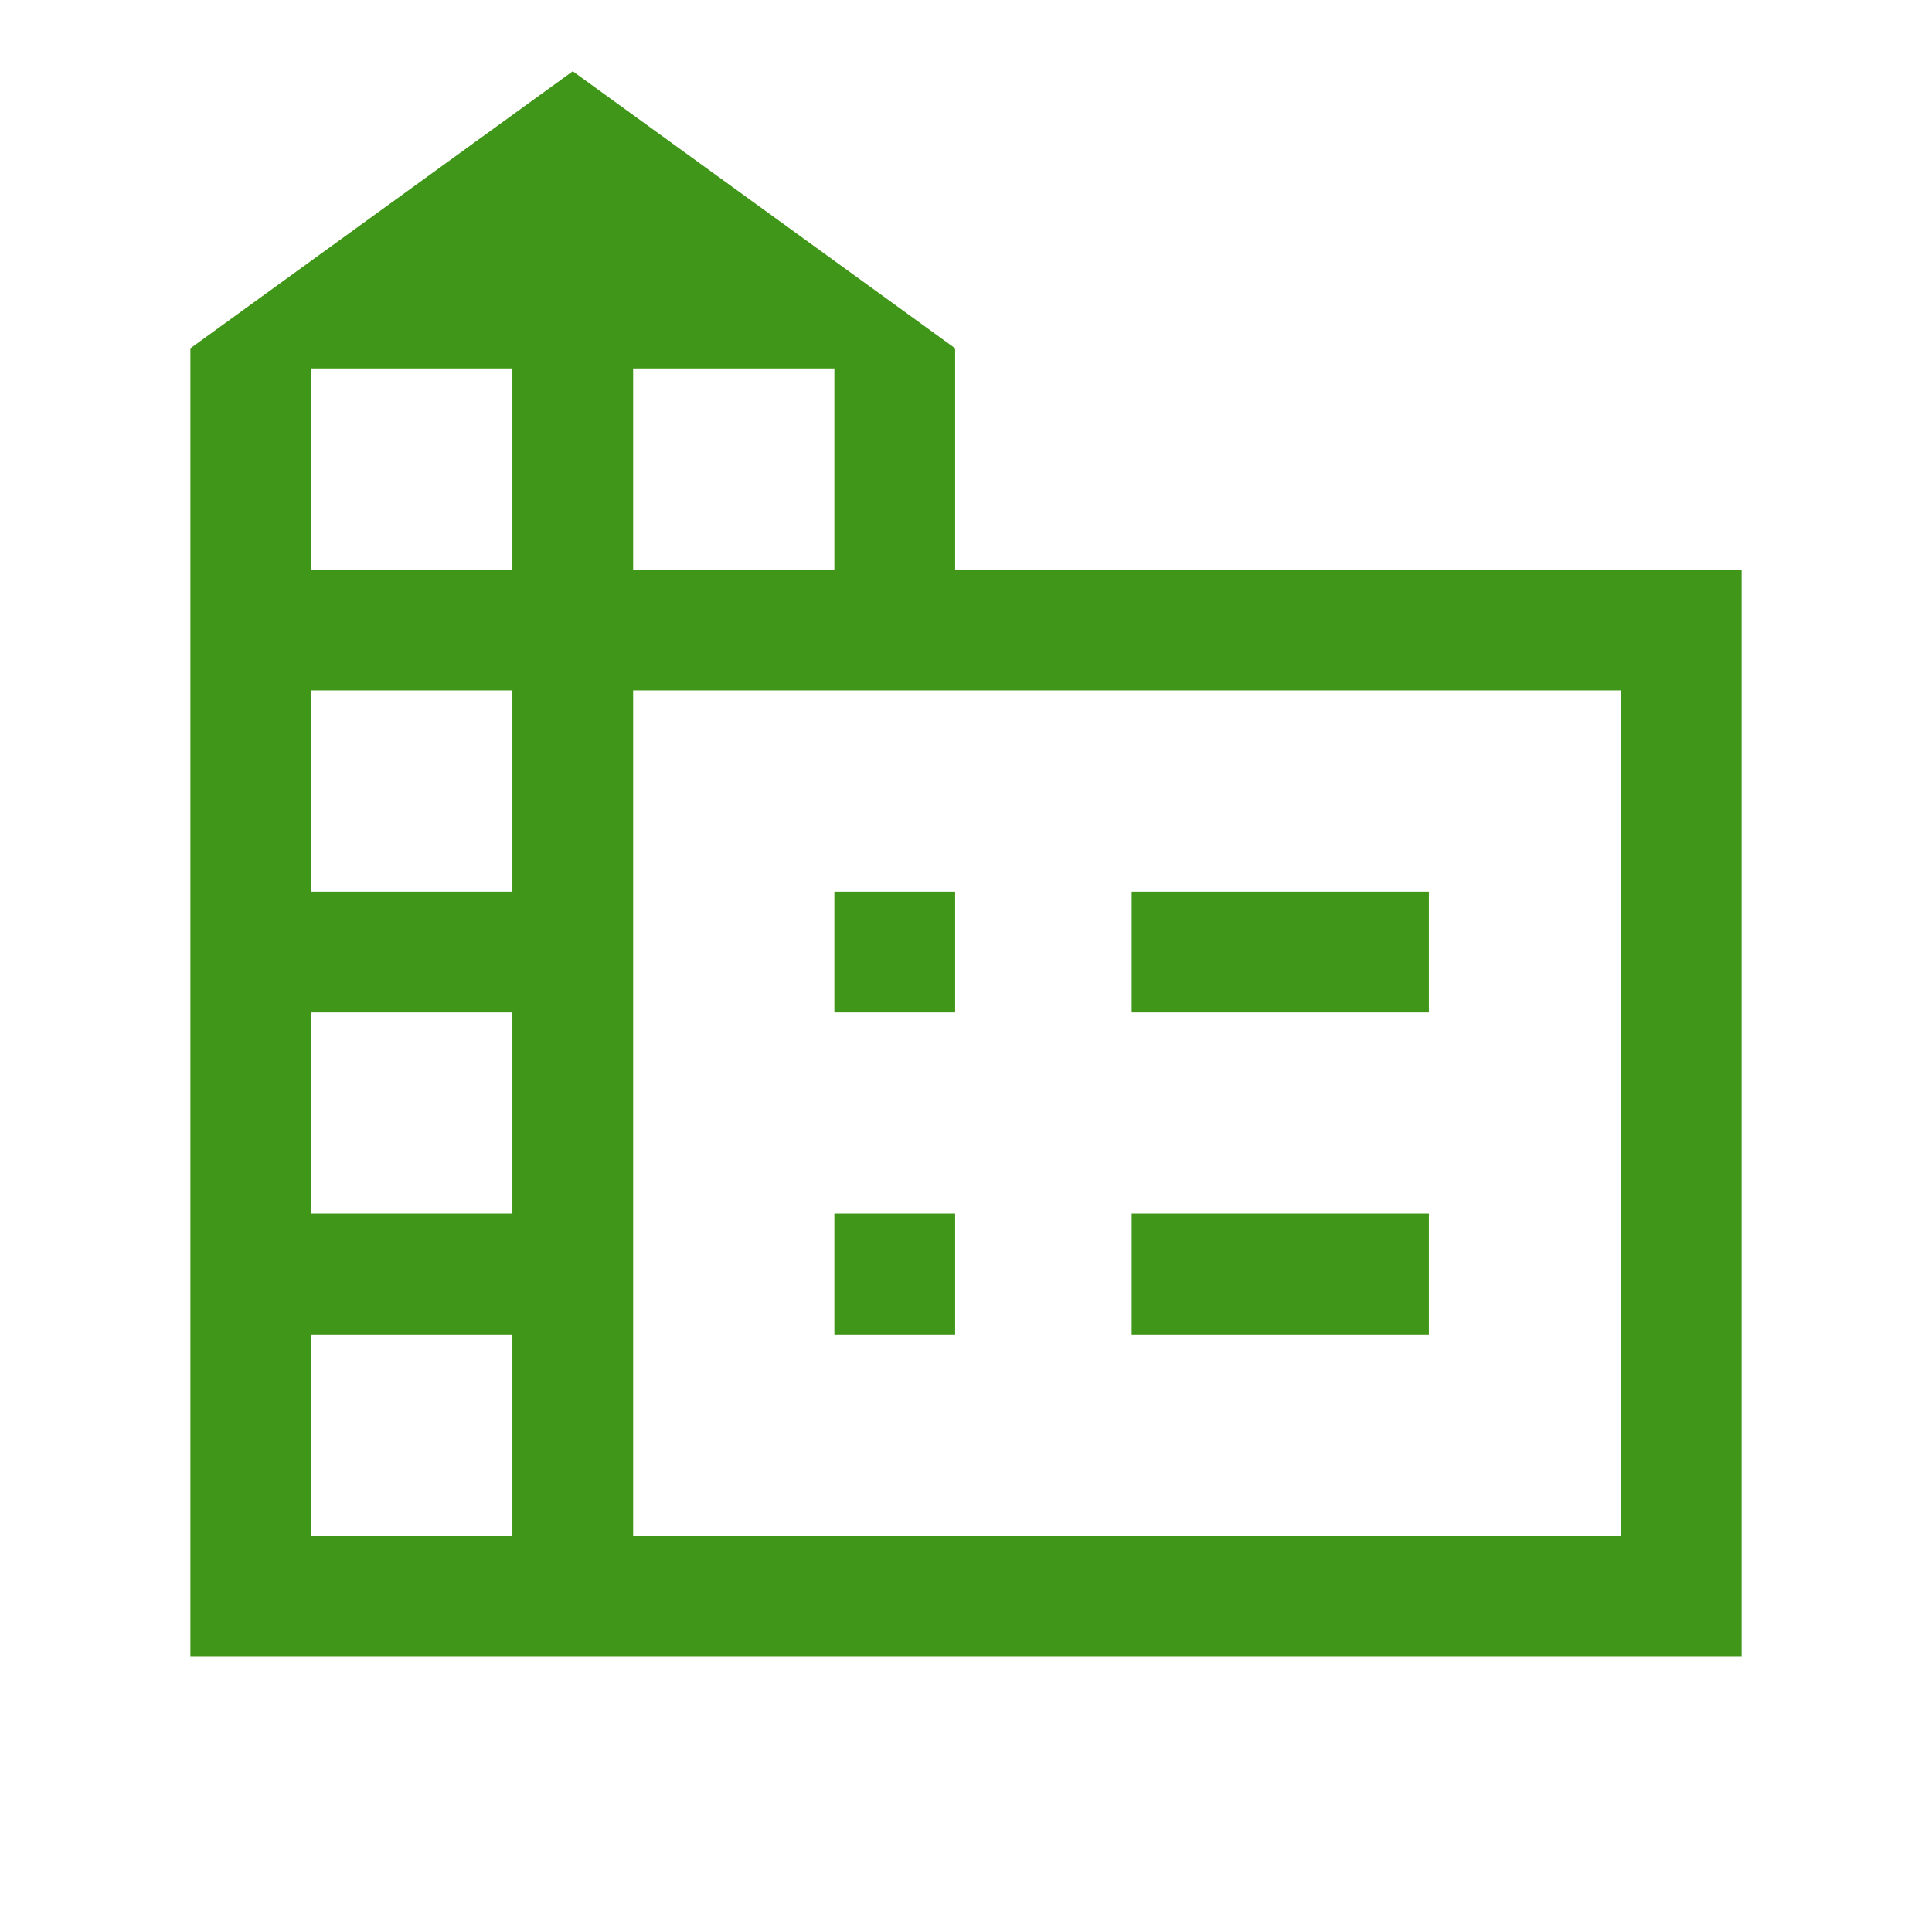
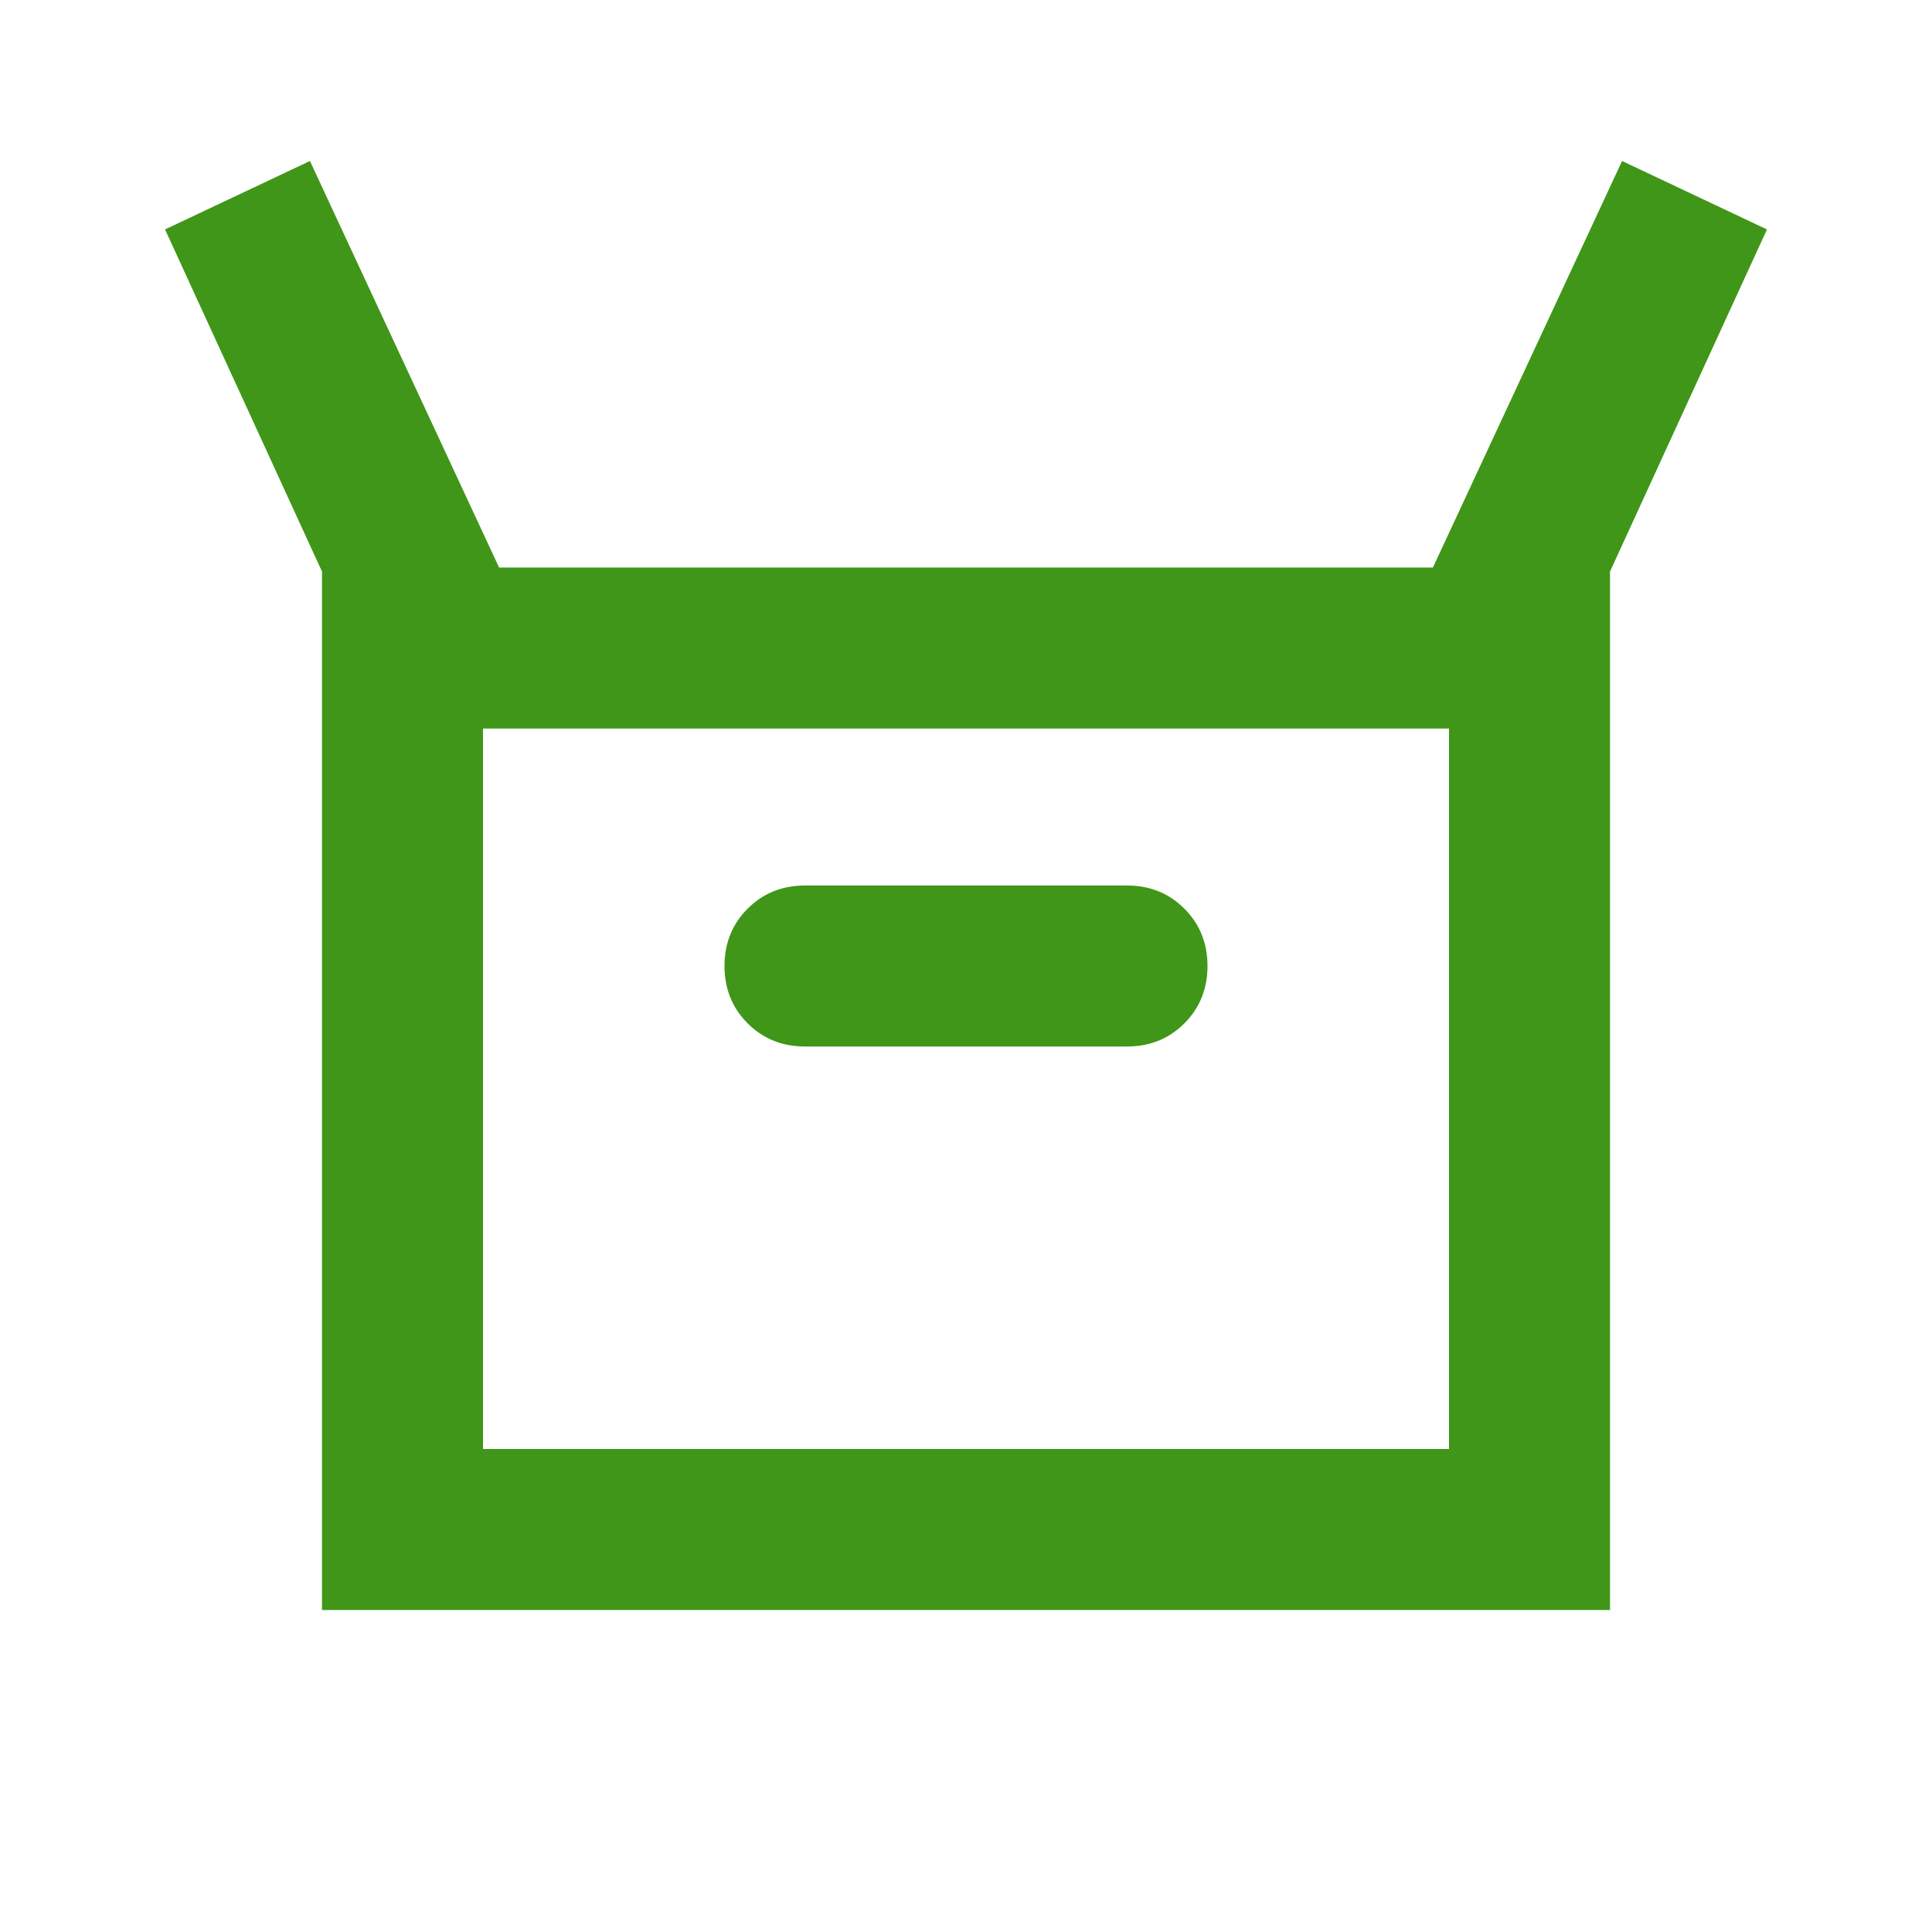
- <svg xmlns="http://www.w3.org/2000/svg" width="24" height="24" viewBox="0 0 24 24" fill="none">
-   <path d="M2.365 20.577V4.327L7.115 0.885L11.865 4.327V7.077H21.635V20.577H2.365ZM3.865 19.077H6.365V16.577H3.865V19.077ZM3.865 15.077H6.365V12.577H3.865V15.077ZM3.865 11.077H6.365V8.577H3.865V11.077ZM3.865 7.077H6.365V4.577H3.865V7.077ZM7.865 7.077H10.365V4.577H7.865V7.077ZM7.865 19.077H20.135V8.577H7.865V19.077ZM14.058 12.577V11.077H17.75V12.577H14.058ZM14.058 16.577V15.077H17.75V16.577H14.058ZM10.365 12.577V11.077H11.865V12.577H10.365ZM10.365 16.577V15.077H11.865V16.577H10.365Z" fill="#409618" />
+ <svg xmlns="http://www.w3.org/2000/svg" width="90" height="90" viewBox="0 0 90 90" fill="none">
+   <path d="M15 75V26.625L7.688 10.688L14.438 7.5L23.25 26.438H66.75L75.562 7.5L82.312 10.688L75 26.625V75H15ZM37.5 48.75H52.5C53.562 48.75 54.453 48.391 55.172 47.672C55.891 46.953 56.25 46.062 56.25 45C56.25 43.938 55.891 43.047 55.172 42.328C54.453 41.609 53.562 41.25 52.5 41.25H37.5C36.438 41.25 35.547 41.609 34.828 42.328C34.109 43.047 33.75 43.938 33.75 45C33.75 46.062 34.109 46.953 34.828 47.672C35.547 48.391 36.438 48.75 37.5 48.75ZM22.5 67.5H67.5V33.938H22.5V67.5Z" fill="#409618" />
</svg>
